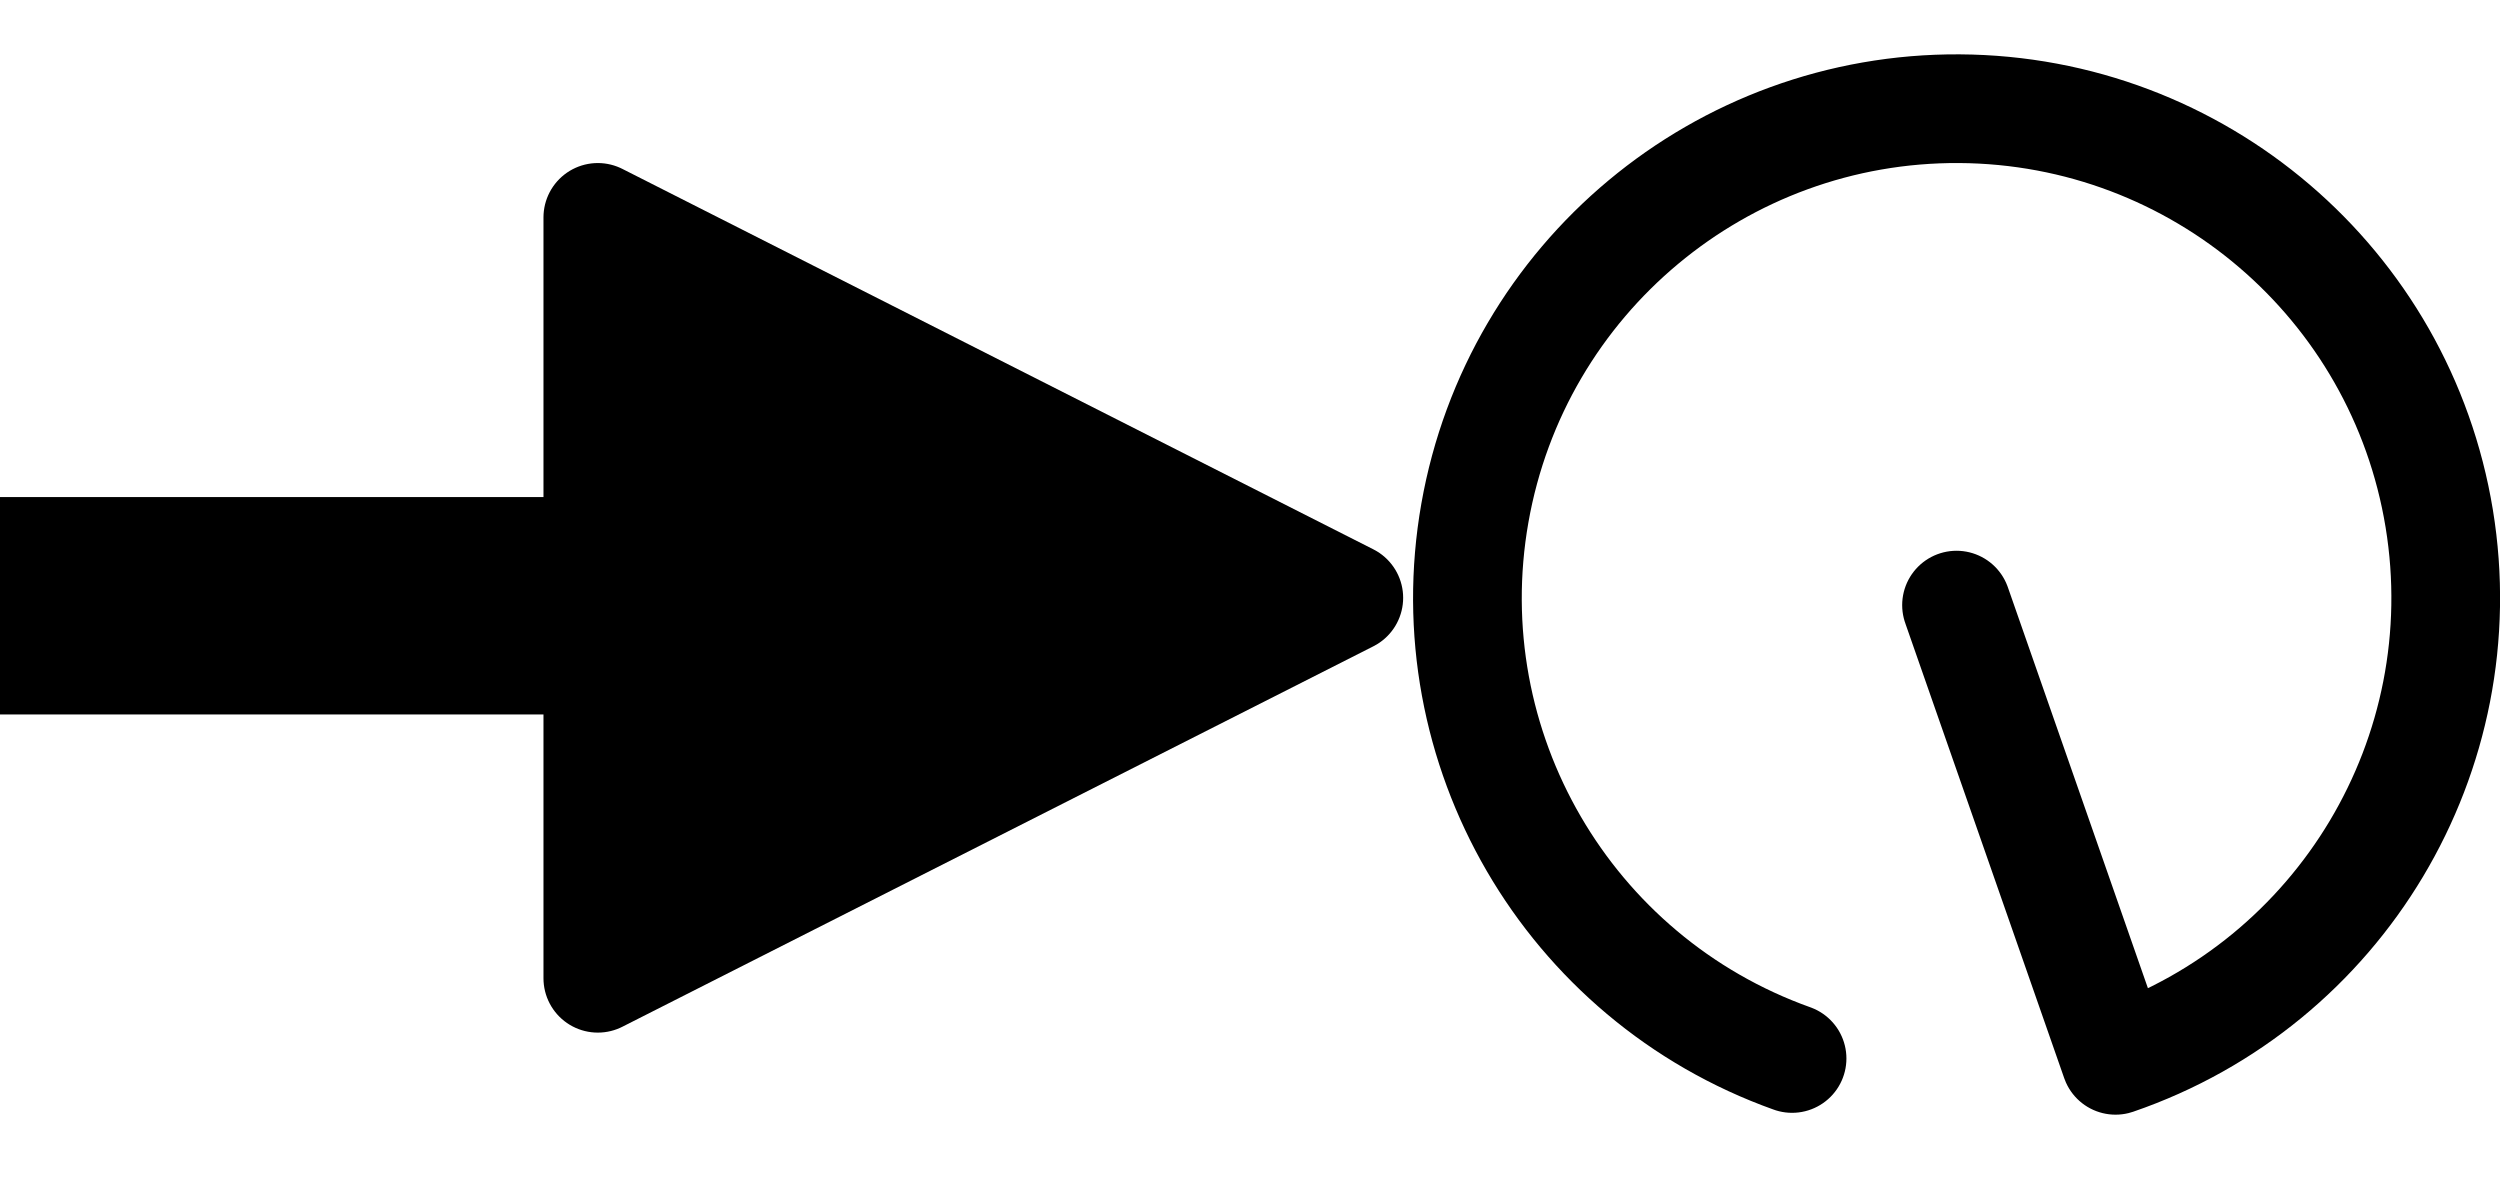
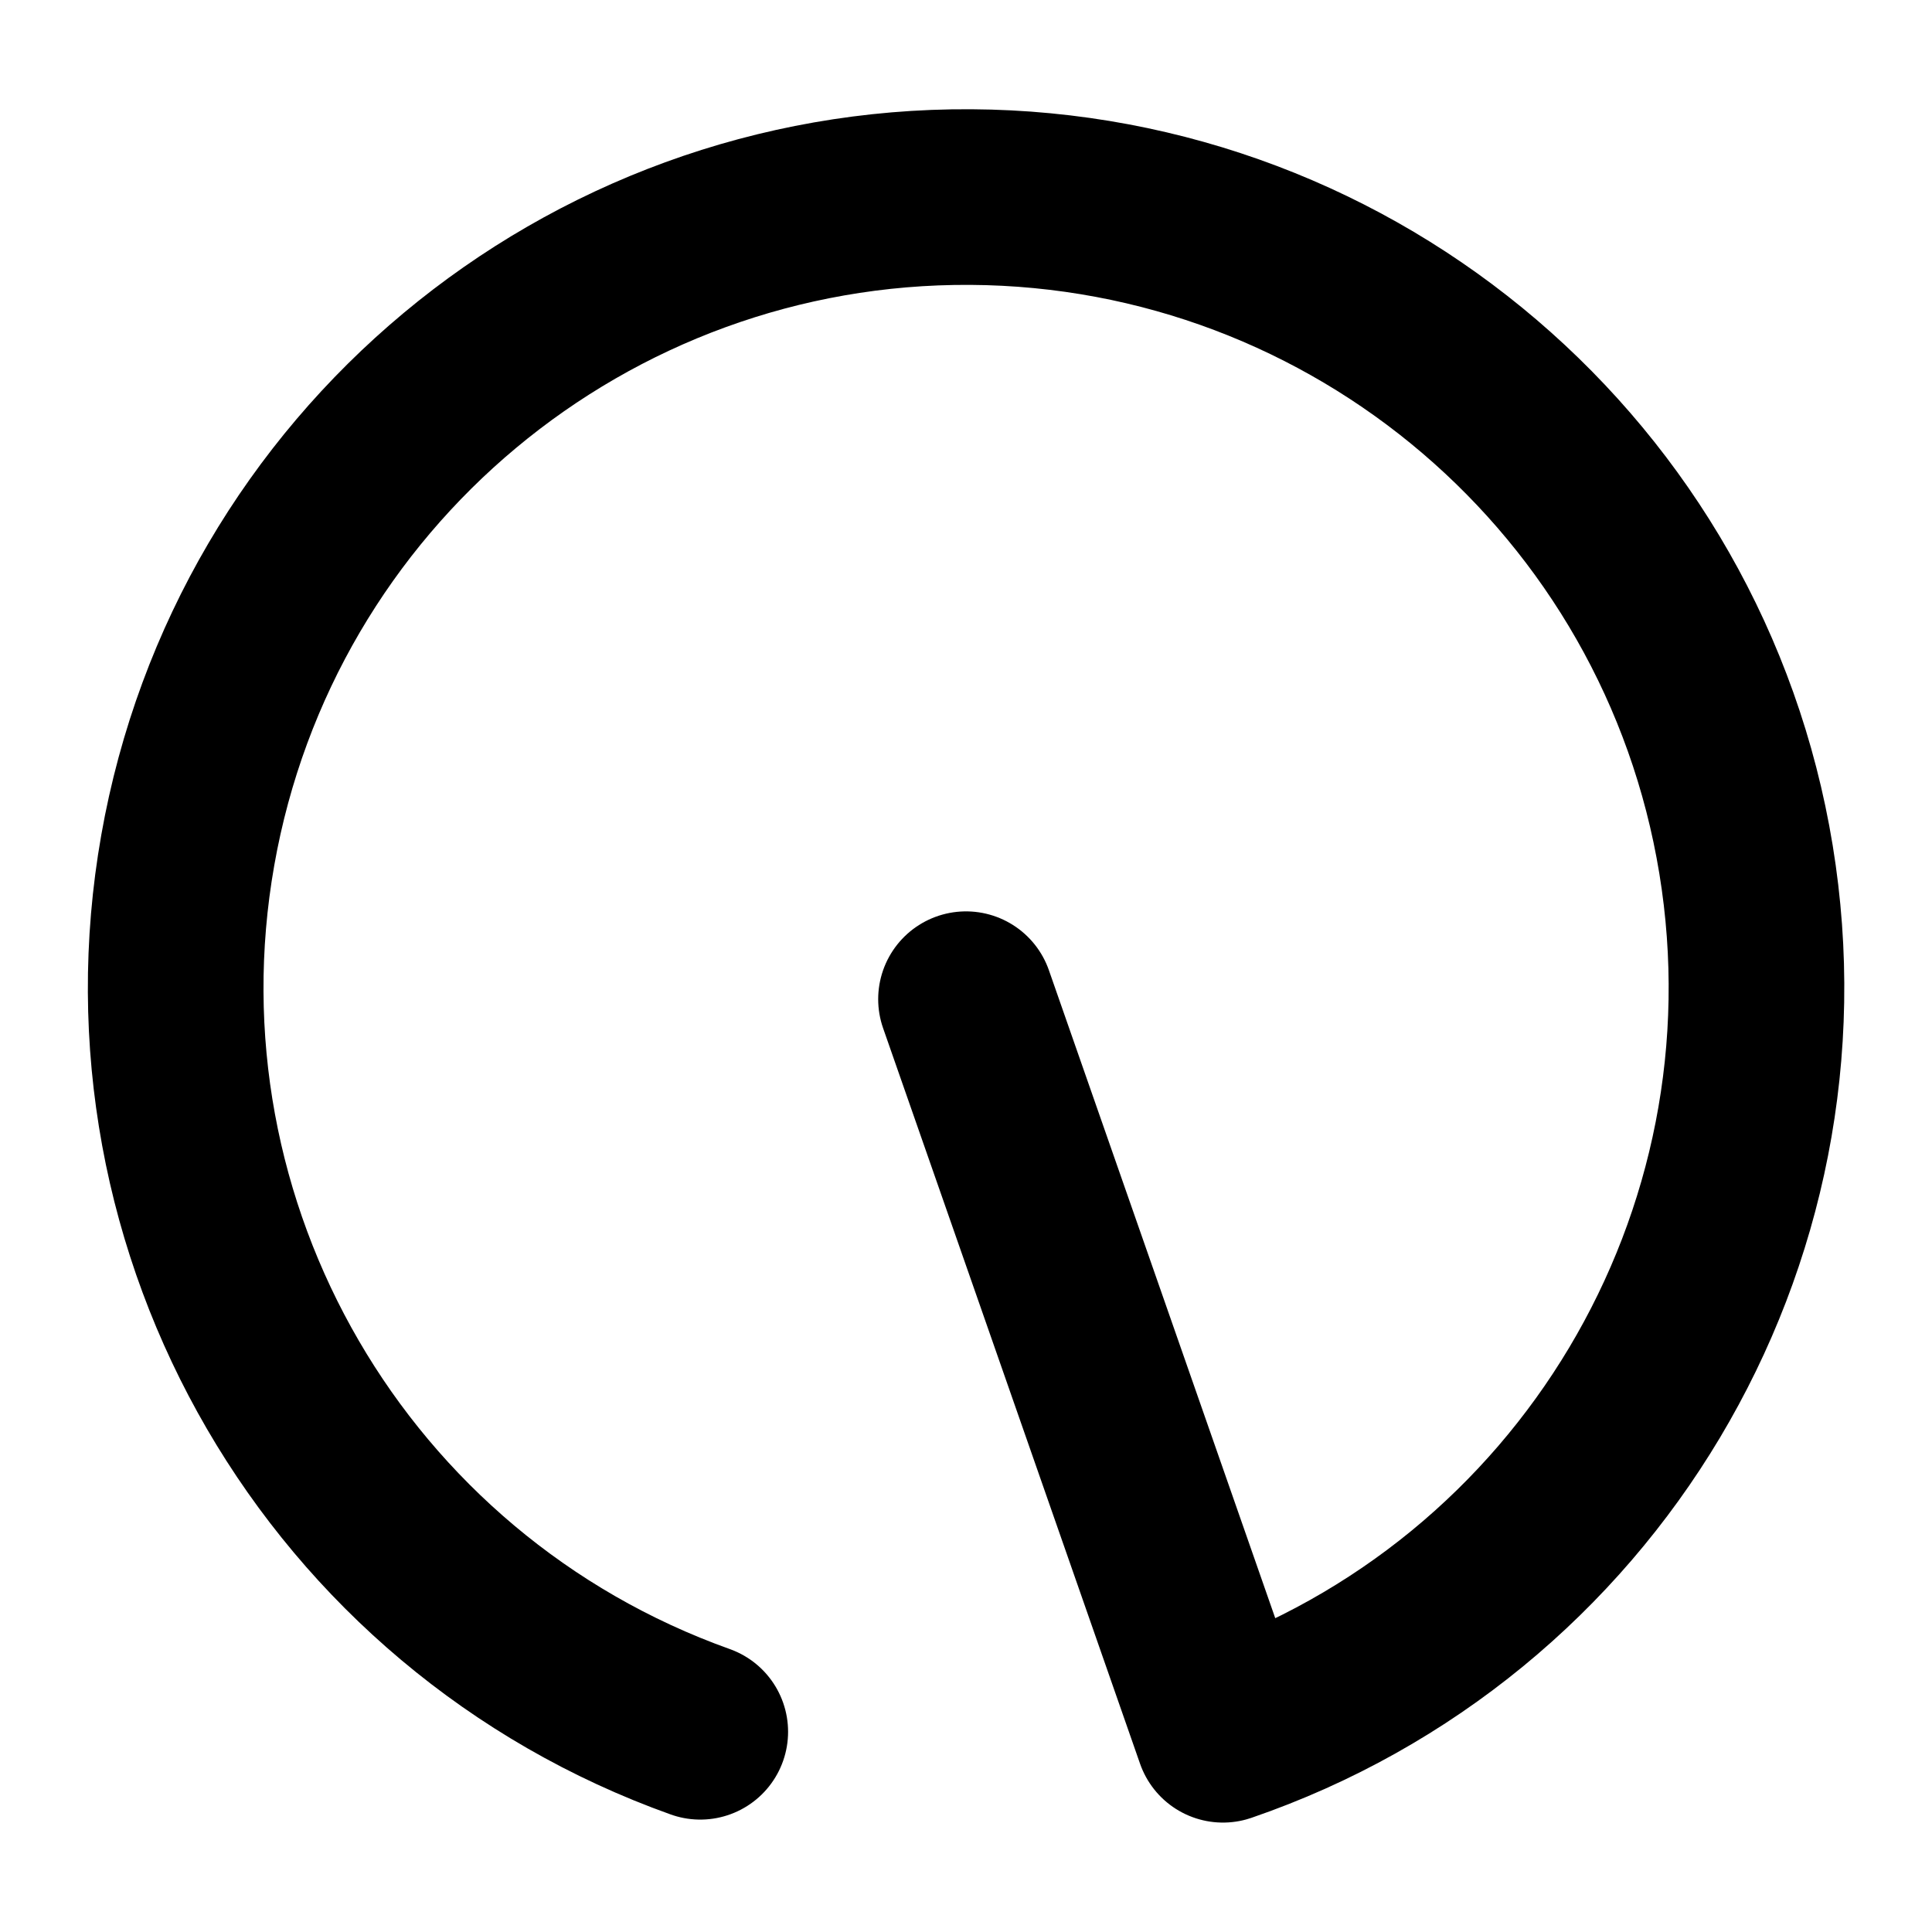
- <svg xmlns="http://www.w3.org/2000/svg" width="23" height="11" version="1.1" viewBox="0 0 23 11">
+ <svg xmlns="http://www.w3.org/2000/svg" width="11" height="11" version="1.1" viewBox="0 0 11 11">
  <g stroke="#000">
-     <path d="m0 5.573h5.1" fill="none" stroke-width="2" />
-     <path d="m5.5 9v-7l6.909 3.5z" stroke-linecap="round" stroke-linejoin="round" />
-     <path d="m16.487 9.738c-2.066-0.738-3.299-2.858-2.918-5.019 0.381-2.161 2.264-3.732 4.458-3.719 2.194 0.013 4.059 1.606 4.414 3.771 0.355 2.165-0.903 4.271-2.978 4.984l-1.463-4.188" fill="none" stroke-linecap="round" stroke-linejoin="round" />
+     <path d="m3.987 9.86c-2.066-0.738-3.299-2.858-2.918-5.019 0.381-2.161 2.264-3.732 4.458-3.719 2.194 0.013 4.059 1.606 4.414 3.771 0.355 2.165-0.903 4.271-2.978 4.984l-1.463-4.188" fill="none" stroke-linecap="round" stroke-linejoin="round" />
  </g>
</svg>
